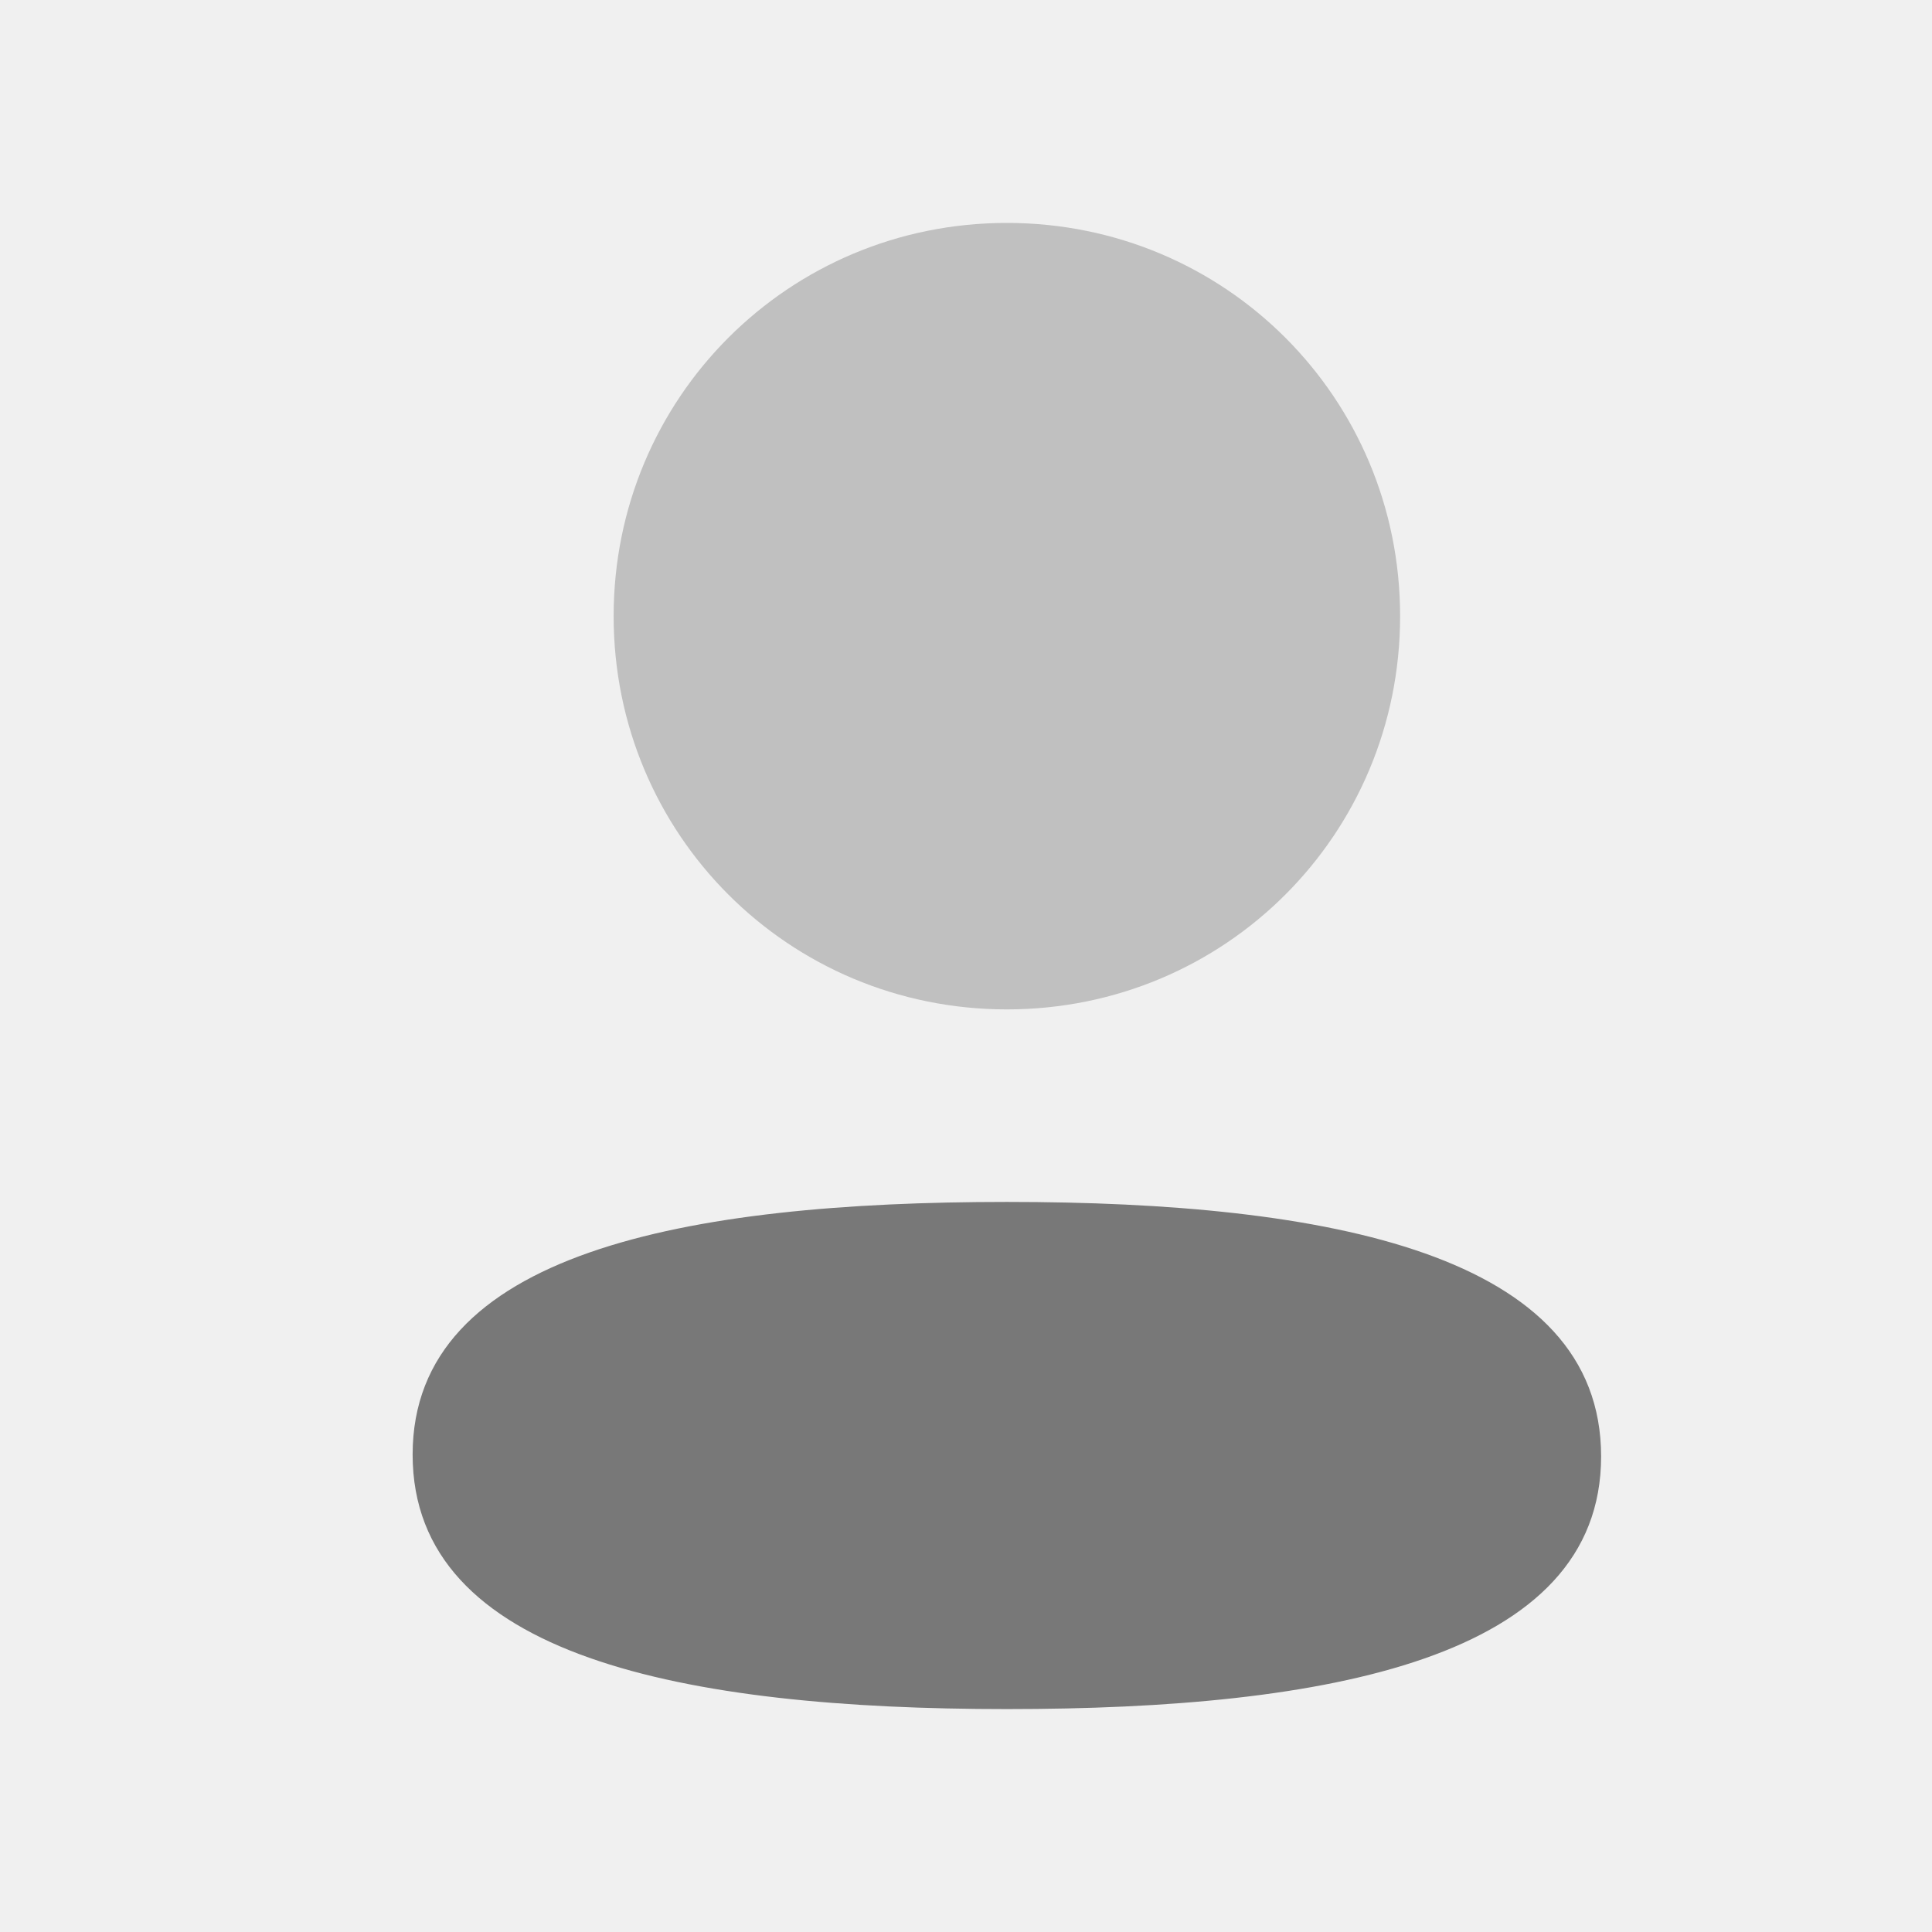
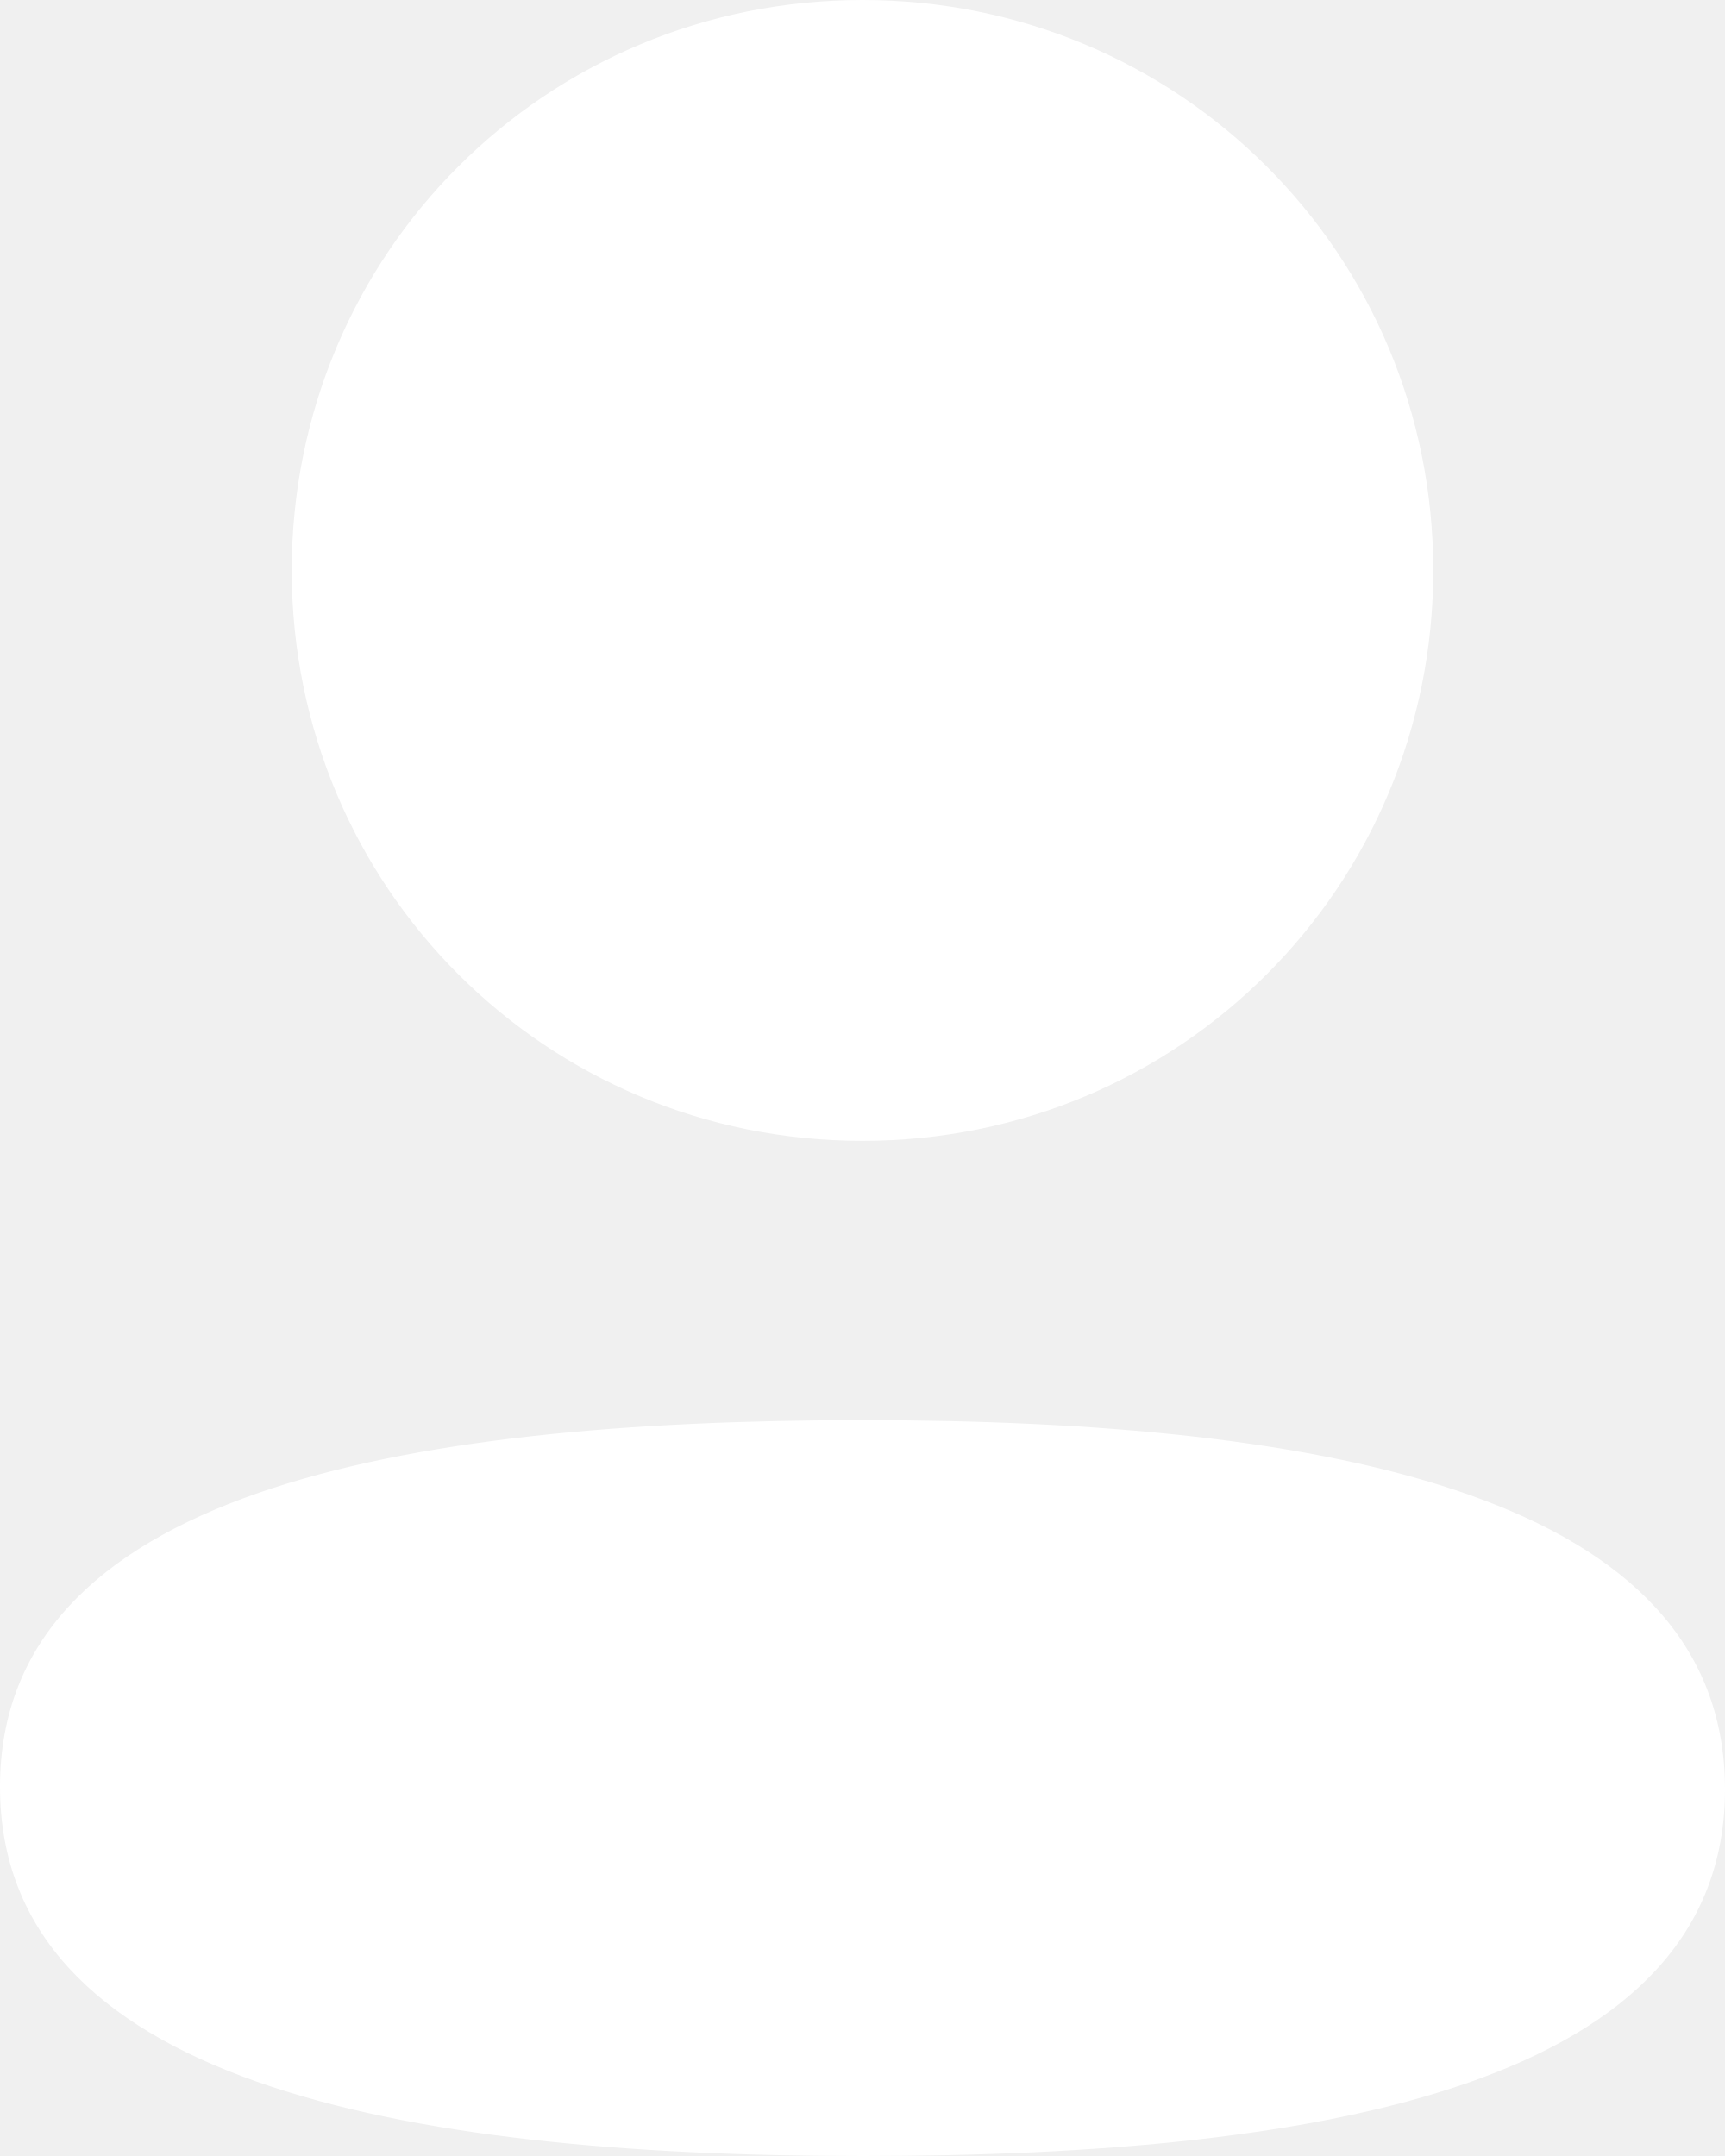
- <svg xmlns="http://www.w3.org/2000/svg" fill="none" height="26" viewBox="0 0 26 26" width="26">
-   <g clip-path="url(#clip0_397_983)">
-     <path d="M13.55 16.175C9.237 16.175 5.553 16.855 5.553 19.575C5.553 22.296 9.214 23 13.55 23C17.863 23 21.547 22.321 21.547 19.6C21.547 16.879 17.887 16.175 13.55 16.175Z" fill="black" fill-opacity="0.5" />
-     <path d="M13.55 13.584C16.488 13.584 18.842 11.229 18.842 8.292C18.842 5.355 16.488 3 13.55 3C10.613 3 8.258 5.355 8.258 8.292C8.258 11.229 10.613 13.584 13.55 13.584Z" fill="black" fill-opacity="0.5" opacity="0.4" />
-   </g>
-   <defs>
-     <clipPath id="clip0_397_983">
-       <rect fill="white" height="24.896" transform="translate(0.5 0.19458)" width="24.896" />
-     </clipPath>
-   </defs>
+ <svg xmlns="http://www.w3.org/2000/svg" width="16" height="20" viewBox="0 0 16 20" fill="none">
+   <path d="M8 13.174C12.338 13.174 16 13.879 16 16.599C16 19.32 12.315 20 8 20C3.663 20 0 19.295 0 16.575C0 13.854 3.685 13.174 8 13.174ZM8 0C10.939 0 13.294 2.354 13.294 5.291C13.294 8.228 10.939 10.583 8 10.583C5.062 10.583 2.706 8.228 2.706 5.291C2.706 2.354 5.062 1.27348e-07 8 0Z" fill="white" />
</svg>
